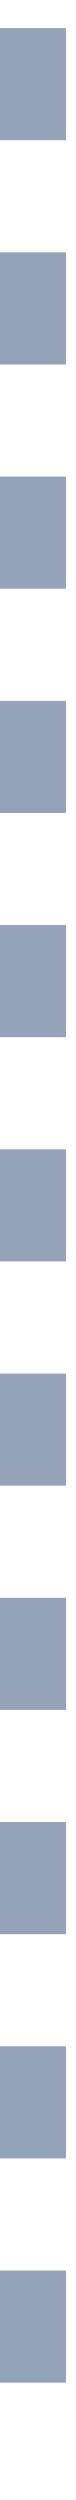
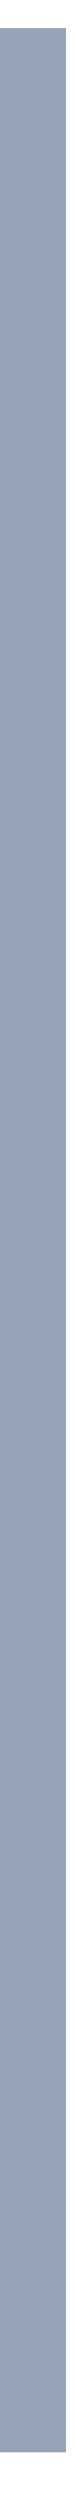
<svg xmlns="http://www.w3.org/2000/svg" width="1" height="33" viewBox="0 0 1 33" fill="none">
-   <path d="M0.371 0.371L0.371 32.371" stroke="#94A3B8" strokeWidth="0.741" strokeLinecap="round" stroke-dasharray="1.48 1.48" />
+   <path d="M0.371 0.371L0.371 32.371" stroke="#94A3B8" strokeWidth="0.741" strokeLinecap="round" strokeDasharray="1.48 1.48" />
</svg>
